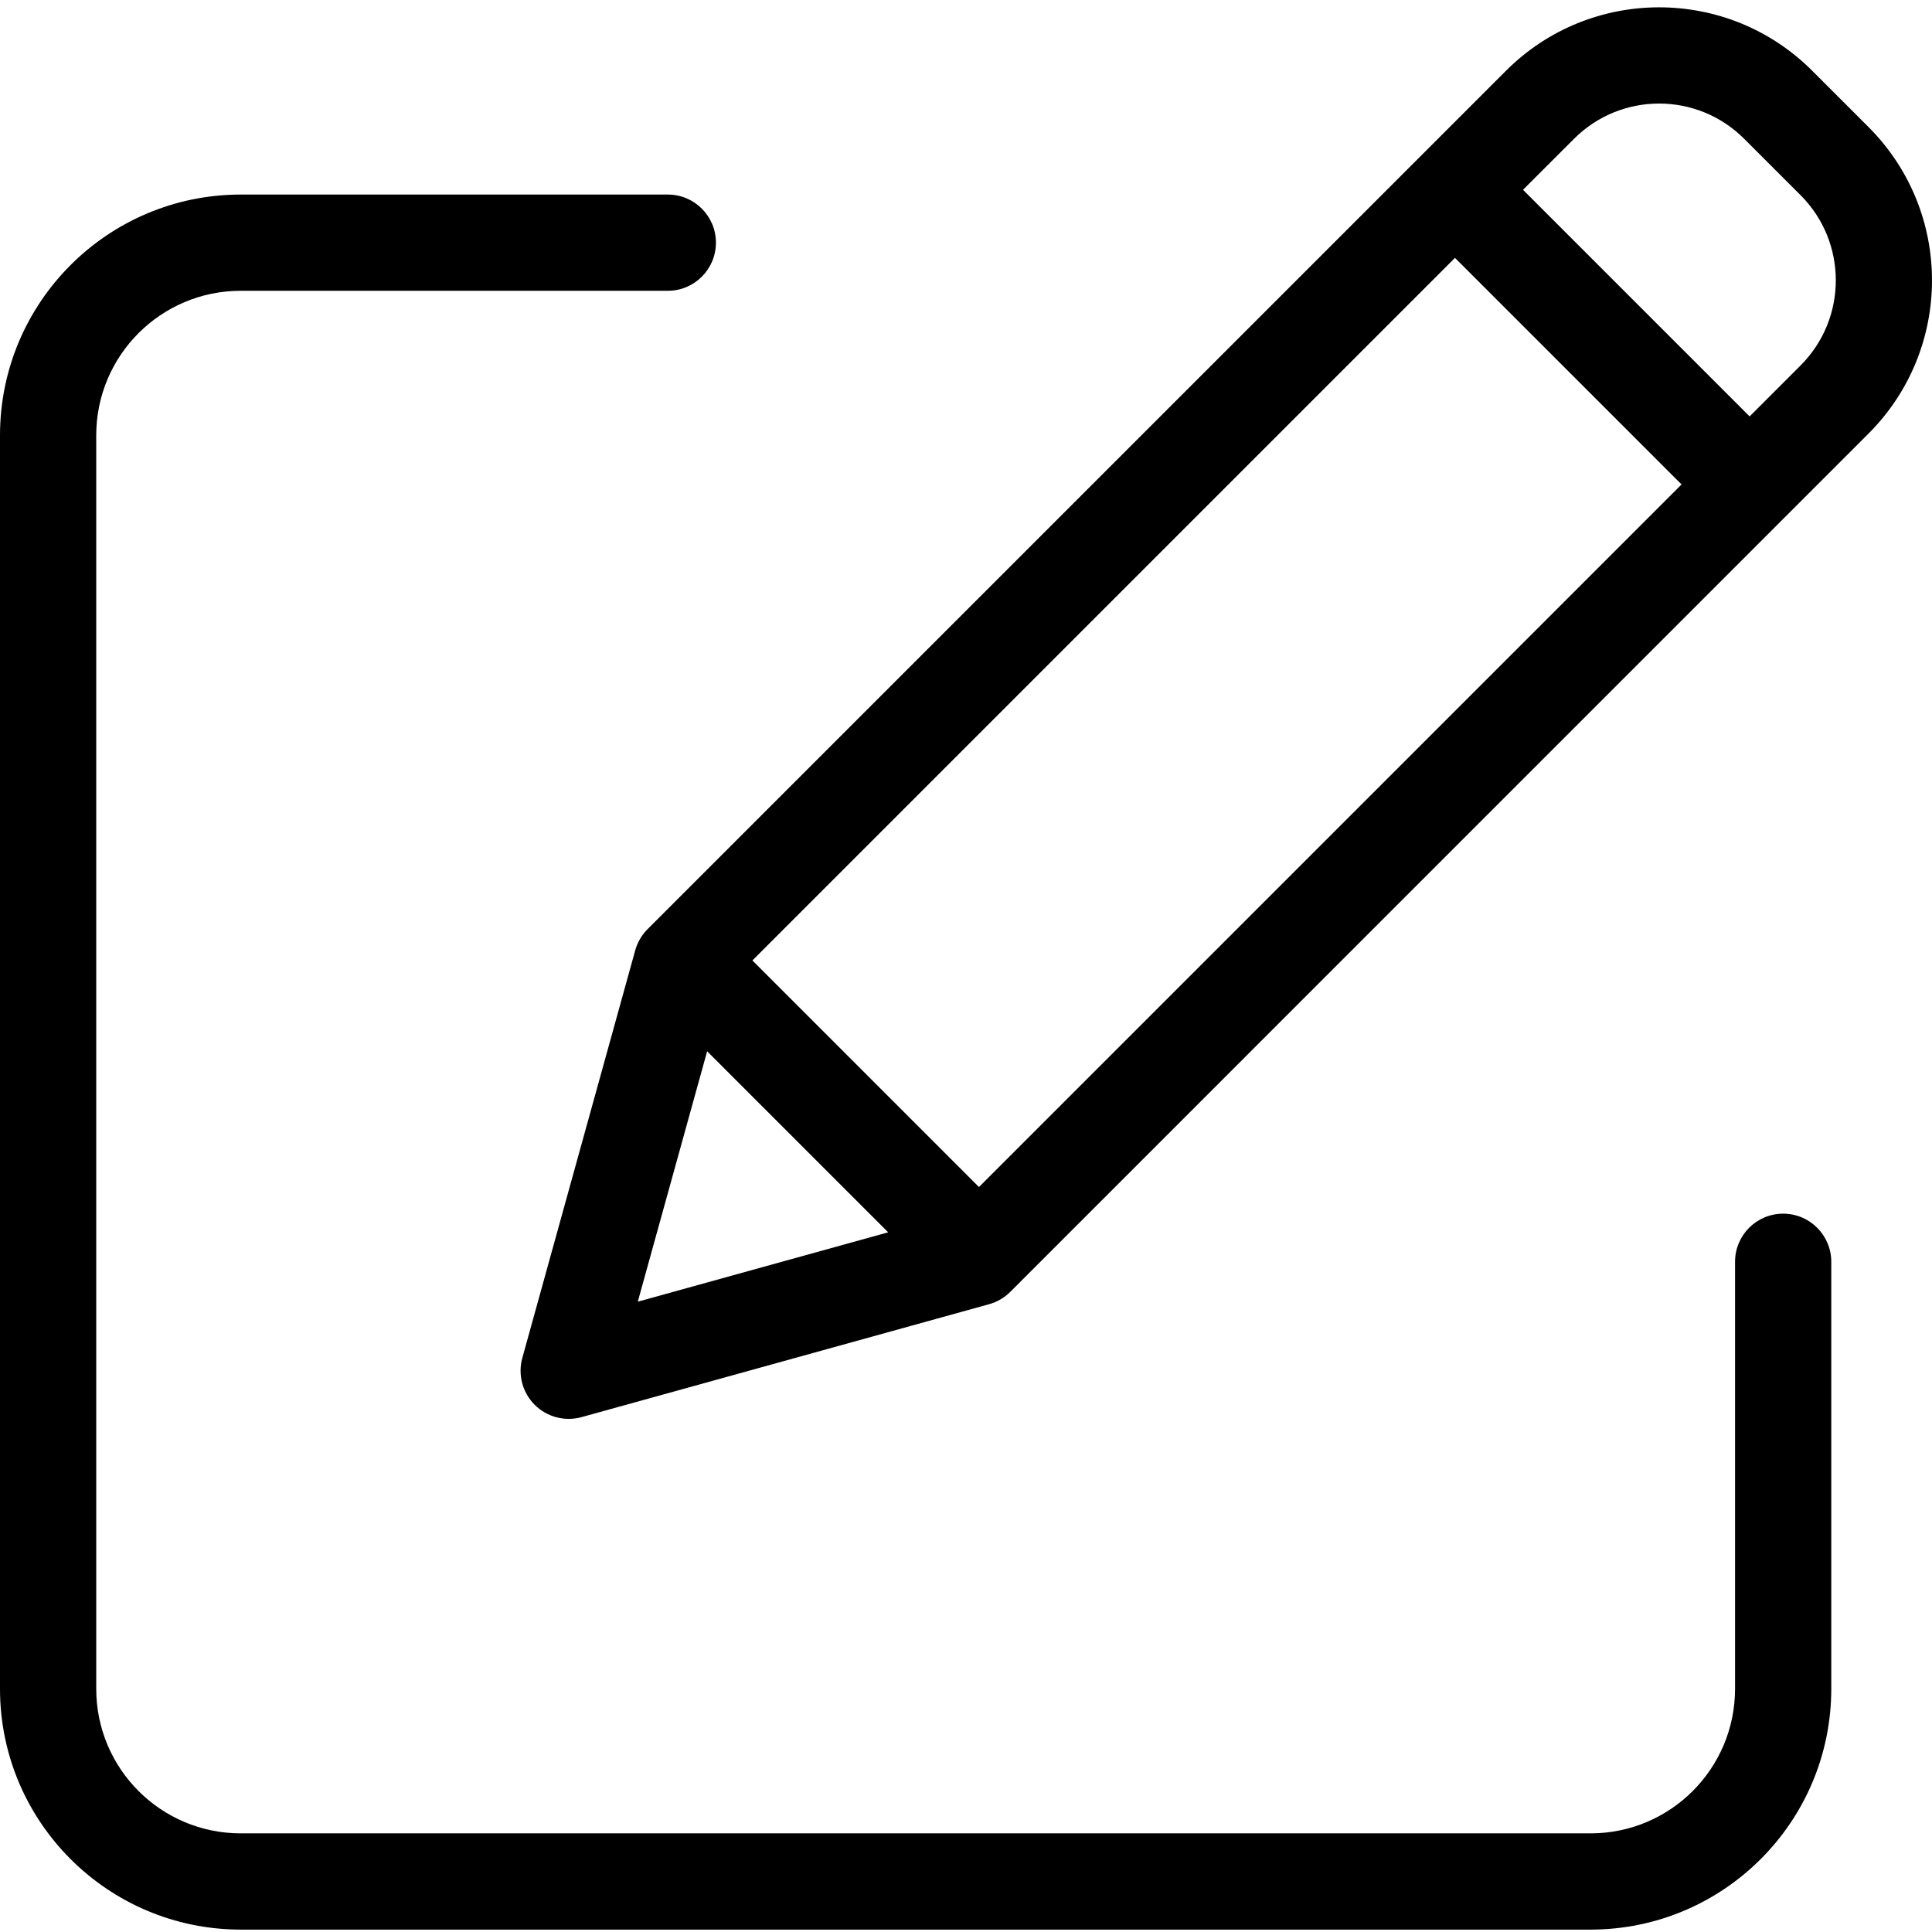
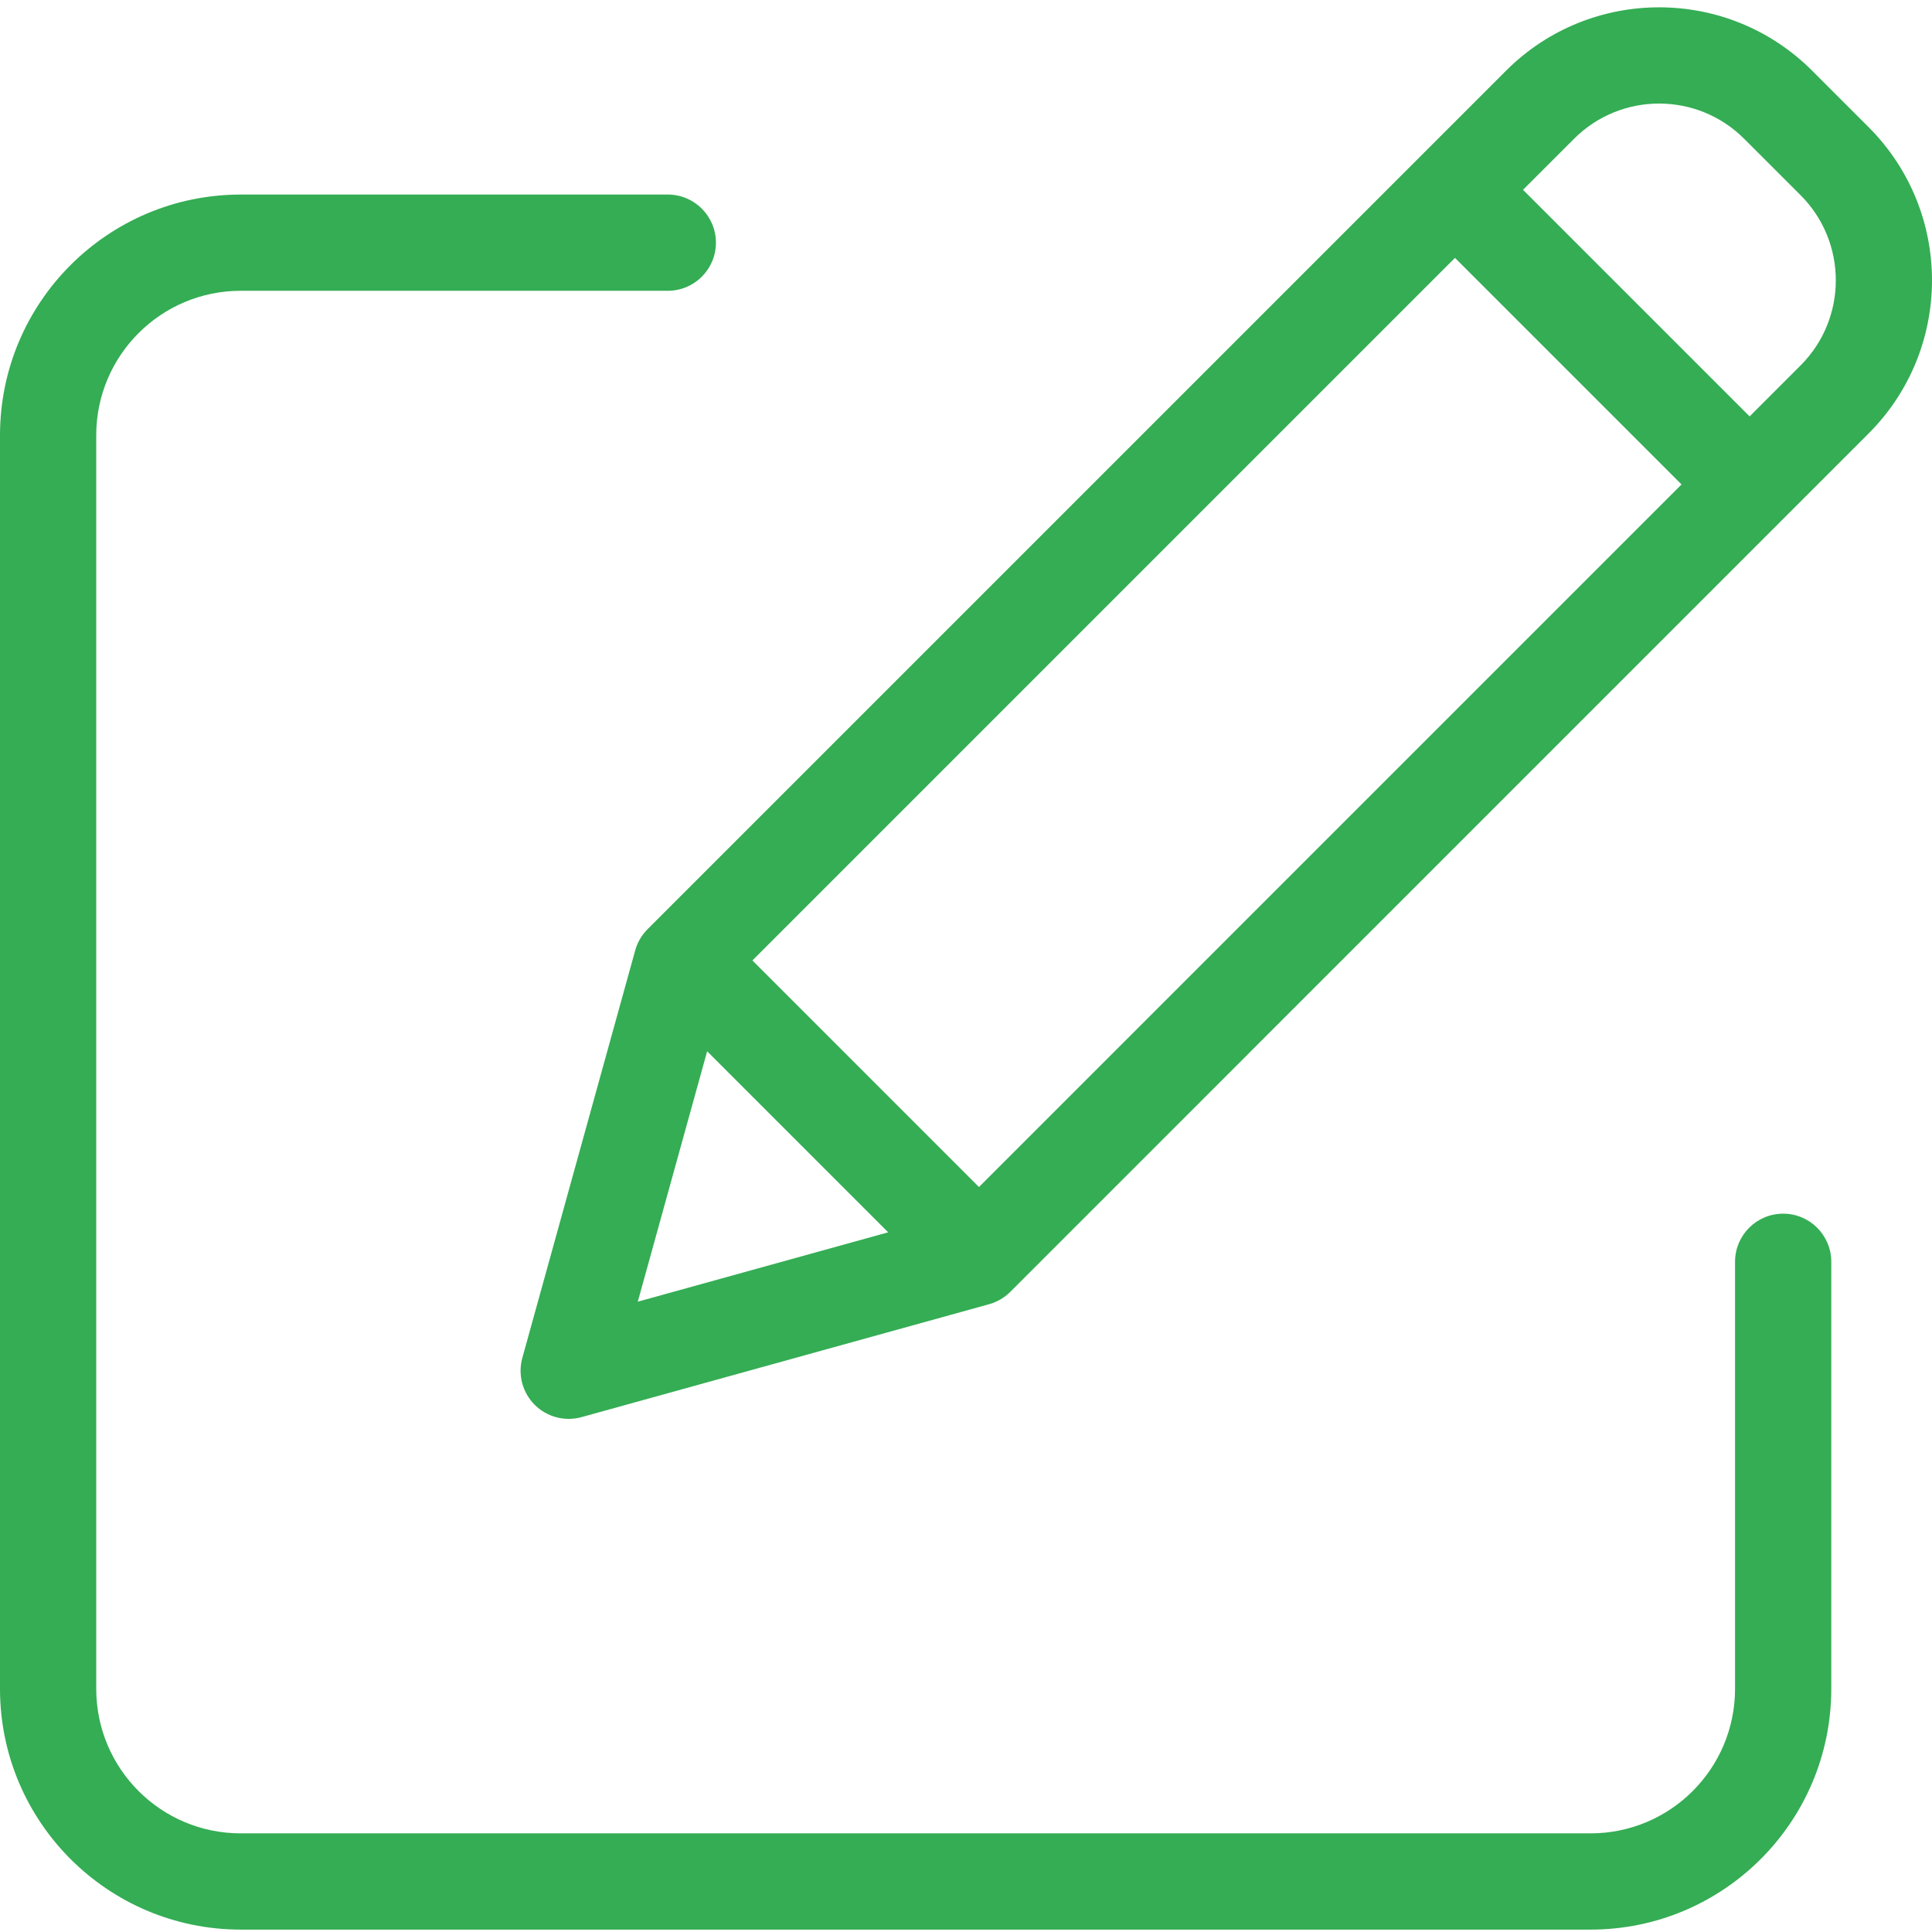
- <svg xmlns="http://www.w3.org/2000/svg" height="401pt" viewBox="0 -1 401.523 401" width="401pt">
+ <svg xmlns="http://www.w3.org/2000/svg" fill="#34ad54" height="401pt" viewBox="0 -1 401.523 401" width="401pt">
  <path d="m370.59 250.973c-5.523 0-10 4.477-10 10v88.789c-.02 16.562-13.438 29.984-30 30h-280.59c-16.562-.016-29.98-13.438-30-30v-260.59c.02-16.559 13.438-29.98 30-30h88.789c5.523 0 10-4.477 10-10 0-5.52-4.477-10-10-10h-88.789c-27.602.031-49.969 22.398-50 50v260.594c.031 27.602 22.398 49.969 50 50h280.59c27.602-.031 49.969-22.398 50-50v-88.793c0-5.523-4.477-10-10-10zm0 0" />
  <path d="m376.629 13.441c-17.574-17.574-46.066-17.574-63.641 0l-178.406 178.406c-1.223 1.223-2.105 2.738-2.566 4.402l-23.461 84.699c-.965 3.473.016 7.191 2.562 9.742 2.551 2.547 6.27 3.527 9.742 2.566l84.699-23.465c1.664-.461 3.18-1.344 4.402-2.566l178.402-178.41c17.547-17.586 17.547-46.055 0-63.641zm-220.258 184.906 146.012-146.016 47.09 47.09-146.016 146.016zm-9.406 18.875 37.621 37.625-52.039 14.418zm227.258-142.547-10.605 10.605-47.094-47.094 10.609-10.605c9.762-9.762 25.59-9.762 35.352 0l11.738 11.734c9.746 9.773 9.746 25.59 0 35.359zm0 0" />
</svg>
